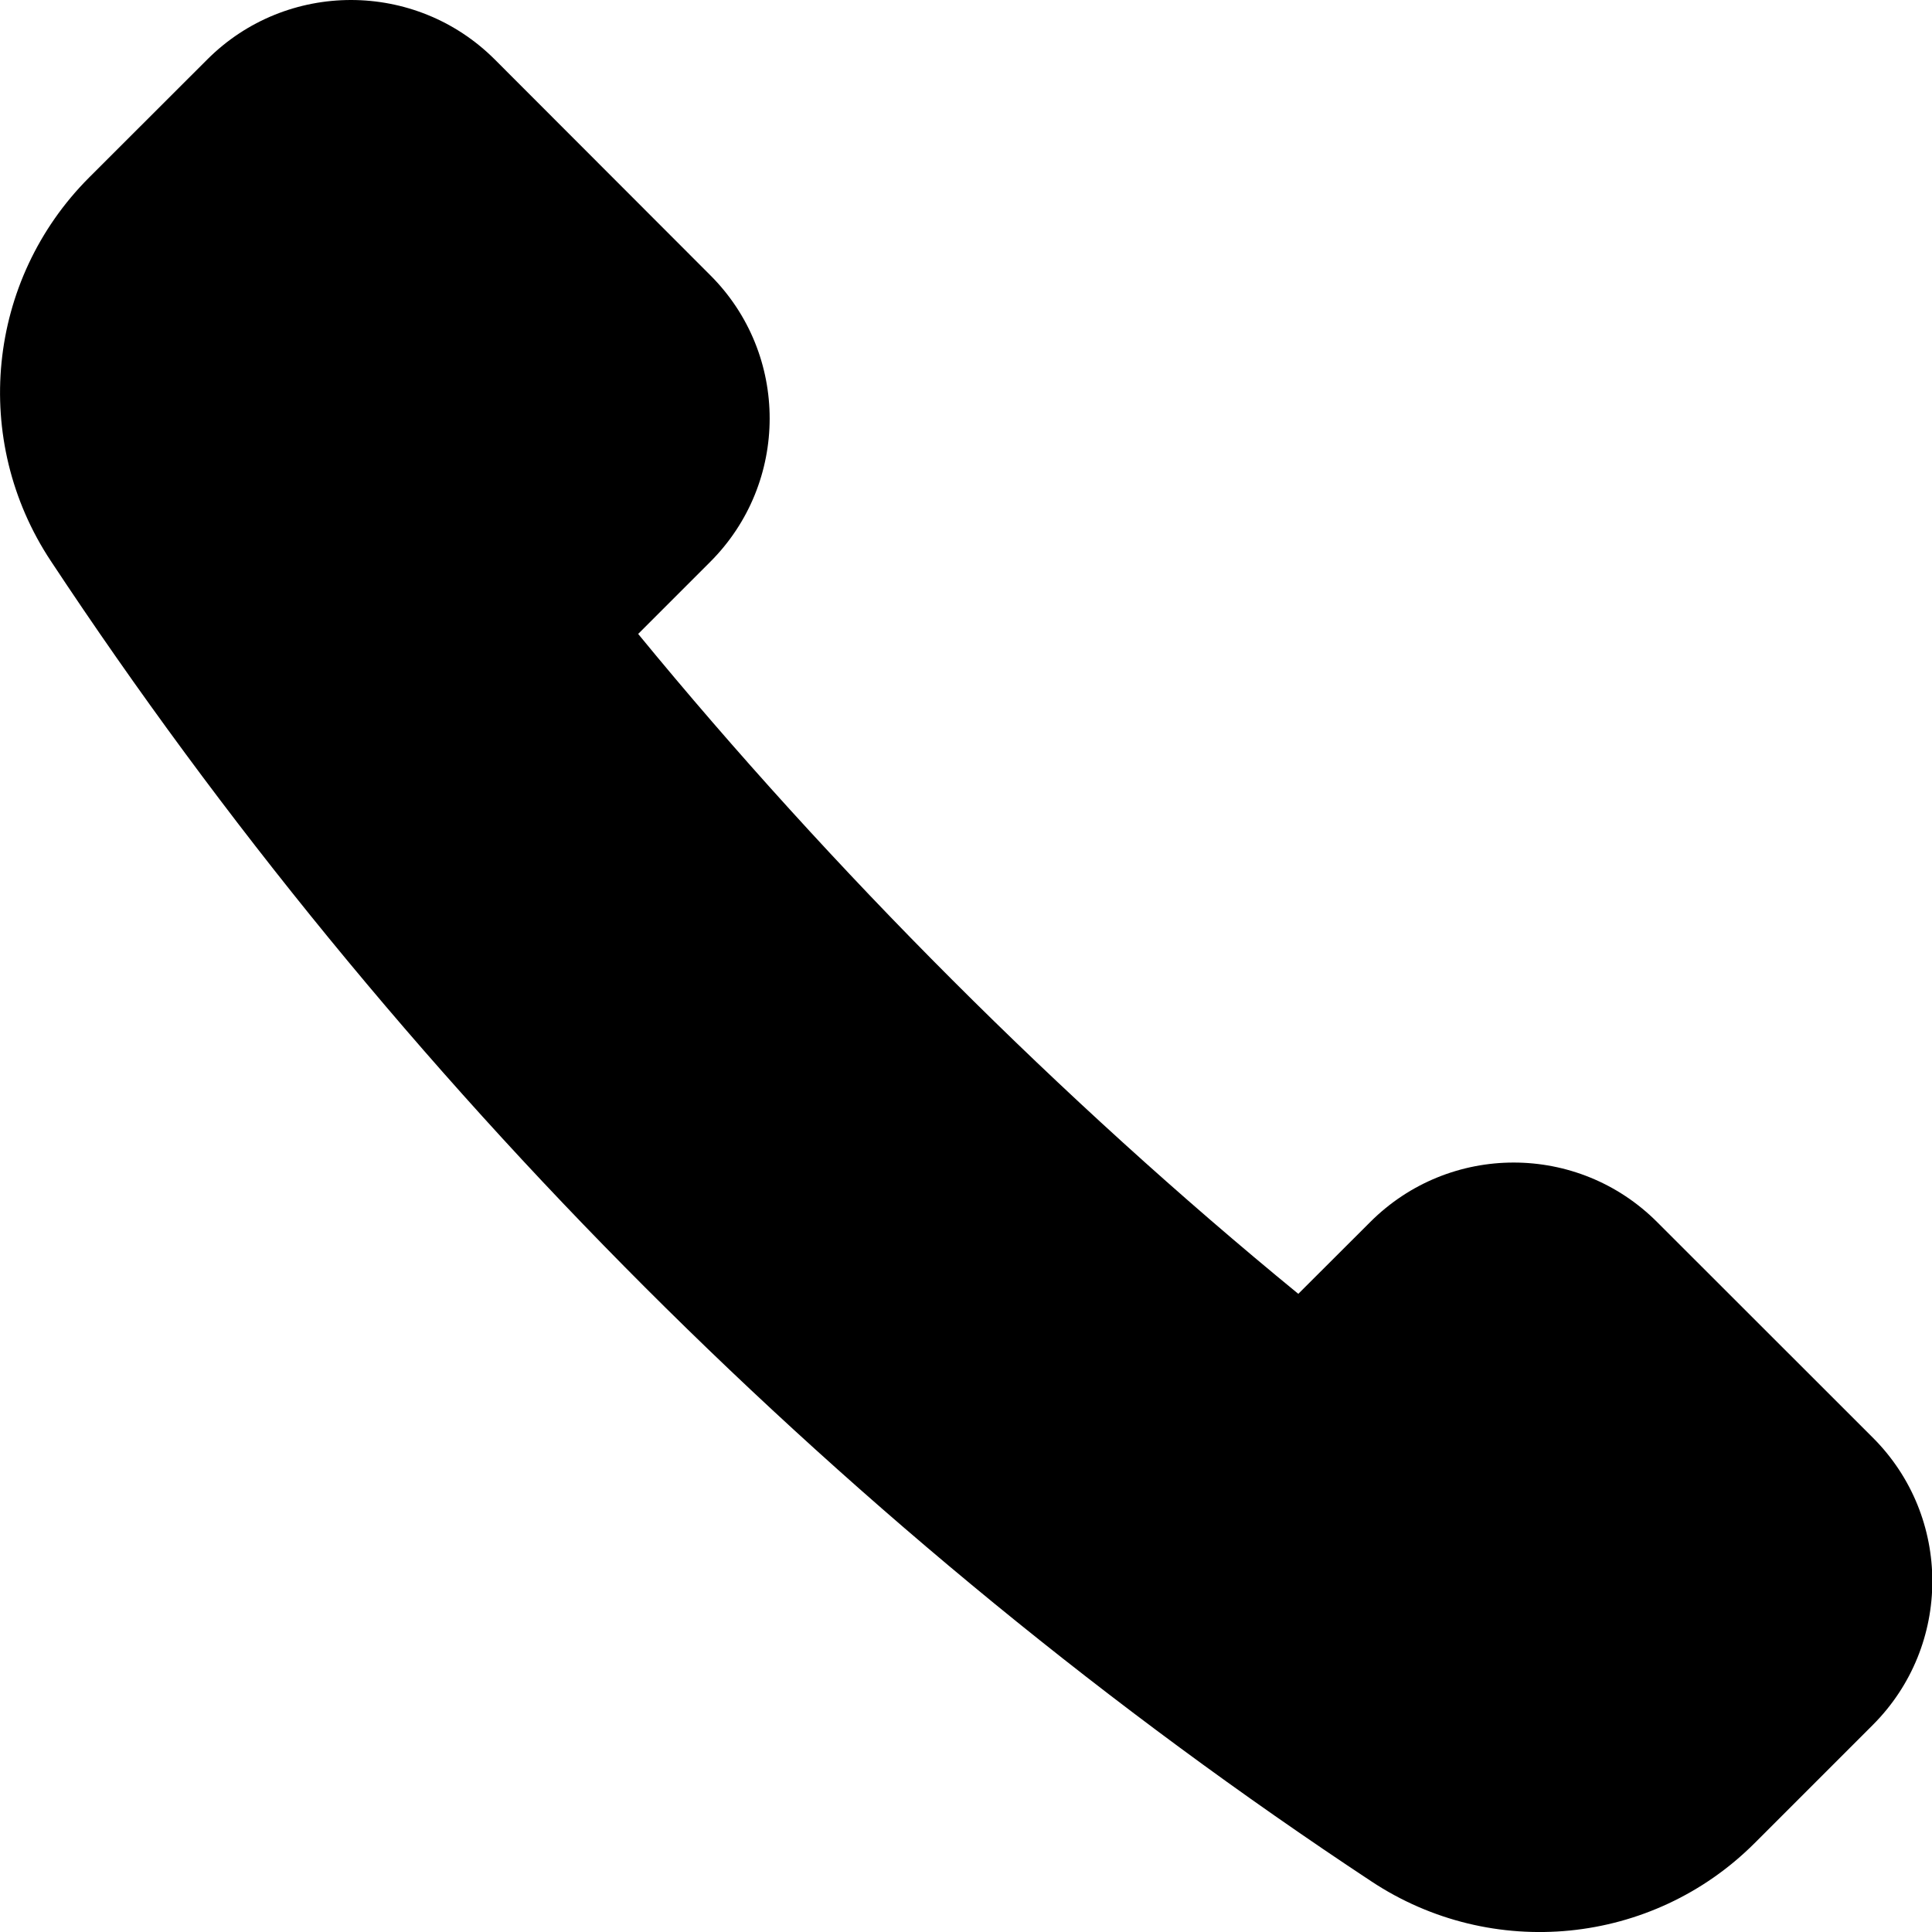
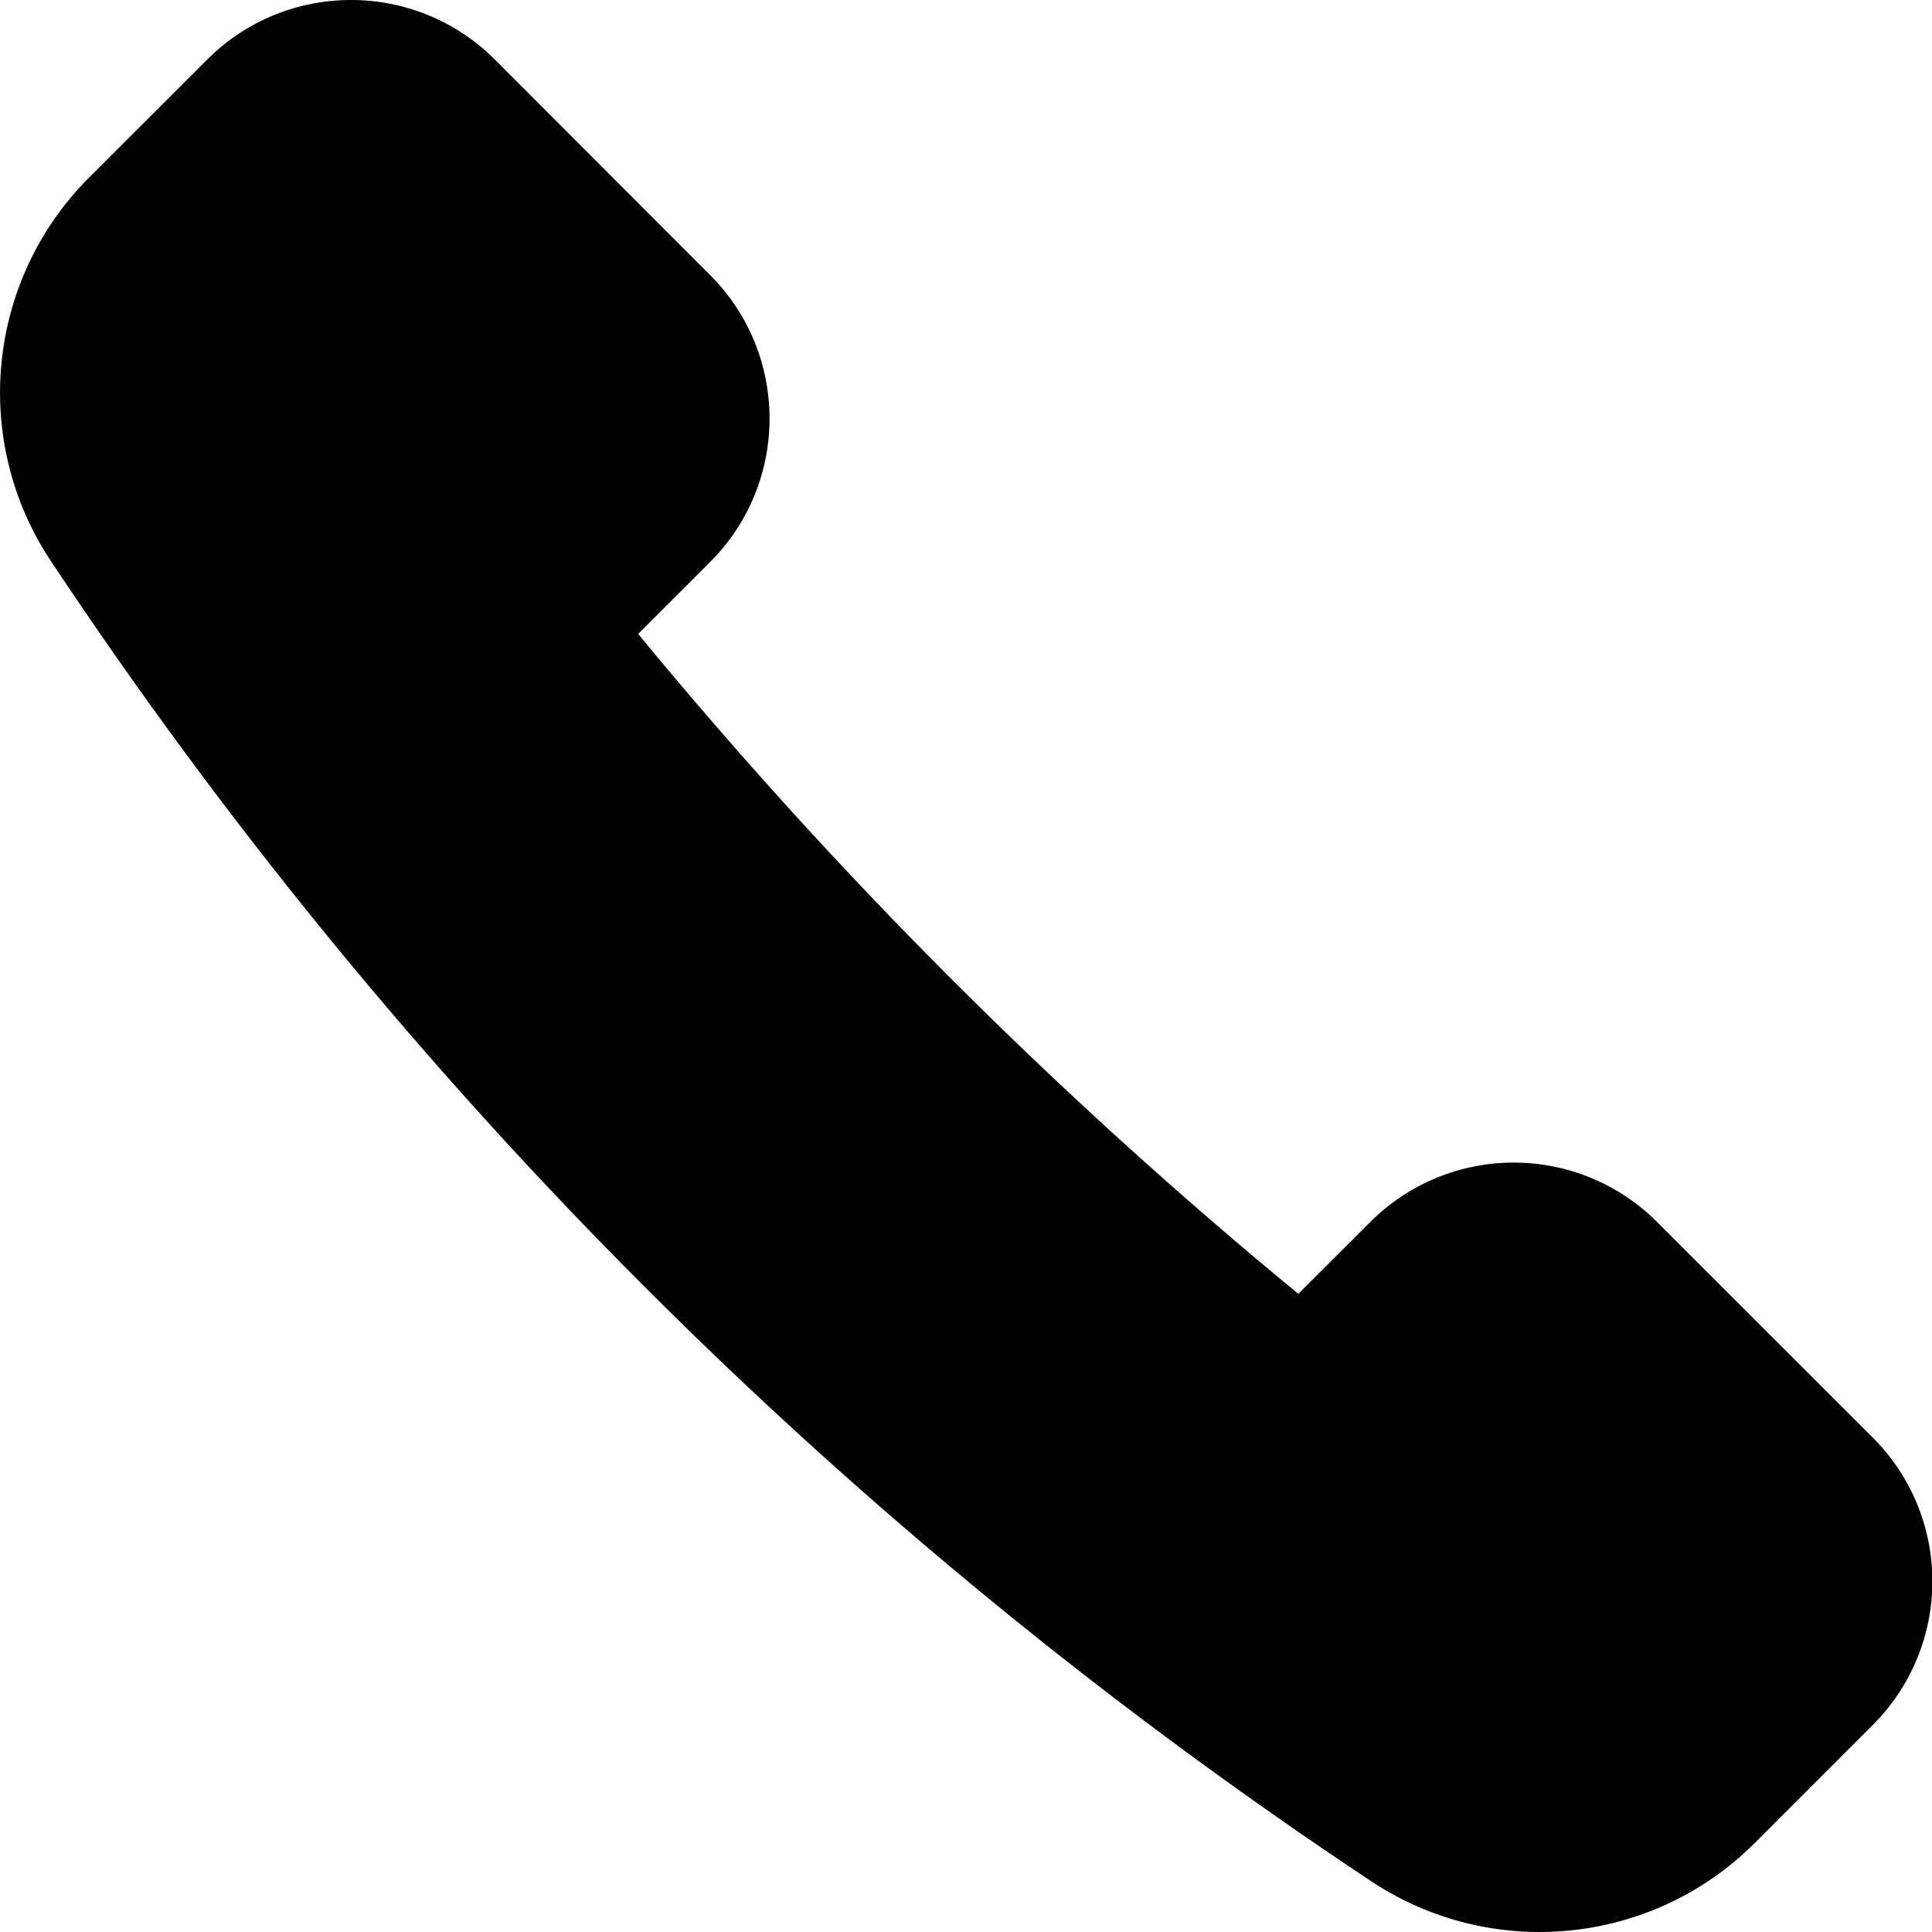
- <svg xmlns="http://www.w3.org/2000/svg" xmlns:xlink="http://www.w3.org/1999/xlink" width="16px" height="16px" viewBox="0 0 16 16" version="1.1">
+ <svg xmlns="http://www.w3.org/2000/svg" xmlns:xlink="http://www.w3.org/1999/xlink" width="16" height="16">
  <defs>
-     <path d="M101.88,259.655 C102.538,258.999 102.539,257.933 101.881,257.278 L100.097,255.492 C99.44,254.836 98.373,254.836 97.717,255.492 L96.737,256.471 C95.89,257.32 95.758,258.645 96.421,259.646 C99.262,263.946 103.056,267.74 107.356,270.58 C108.355,271.242 109.684,271.111 110.531,270.264 L111.51,269.285 C112.167,268.628 112.167,267.562 111.51,266.906 L109.725,265.122 C109.068,264.463 108.003,264.463 107.346,265.122 L106.752,265.715 C104.794,264.112 102.891,262.207 101.285,260.25 L101.88,259.655 L101.88,259.655 Z" id="path-1" />
+     <path d="M101.88 259.655a1.68 1.68 0 0 0 .001-2.377l-1.784-1.786a1.685 1.685 0 0 0-2.38 0l-.98.979a2.521 2.521 0 0 0-.316 3.175 39.038 39.038 0 0 0 10.935 10.934c.999.662 2.328.53 3.175-.316l.979-.979a1.681 1.681 0 0 0 0-2.379l-1.785-1.784a1.679 1.679 0 0 0-2.379 0l-.594.593a40.017 40.017 0 0 1-5.467-5.465l.595-.595z" id="a" />
  </defs>
-   <g id="16px" stroke="none" stroke-width="1" fill-rule="evenodd" transform="translate(-96, -255)">
-     <g id="slices" transform="translate(32, 32)" />
-     <mask id="mask-2">
-       <use xlink:href="#path-1" />
-     </mask>
-     <use id="Mask" xlink:href="#path-1" />
+   <g fill-rule="evenodd" transform="translate(-96 -255)">
+     <use xlink:href="#a" />
  </g>
</svg>
